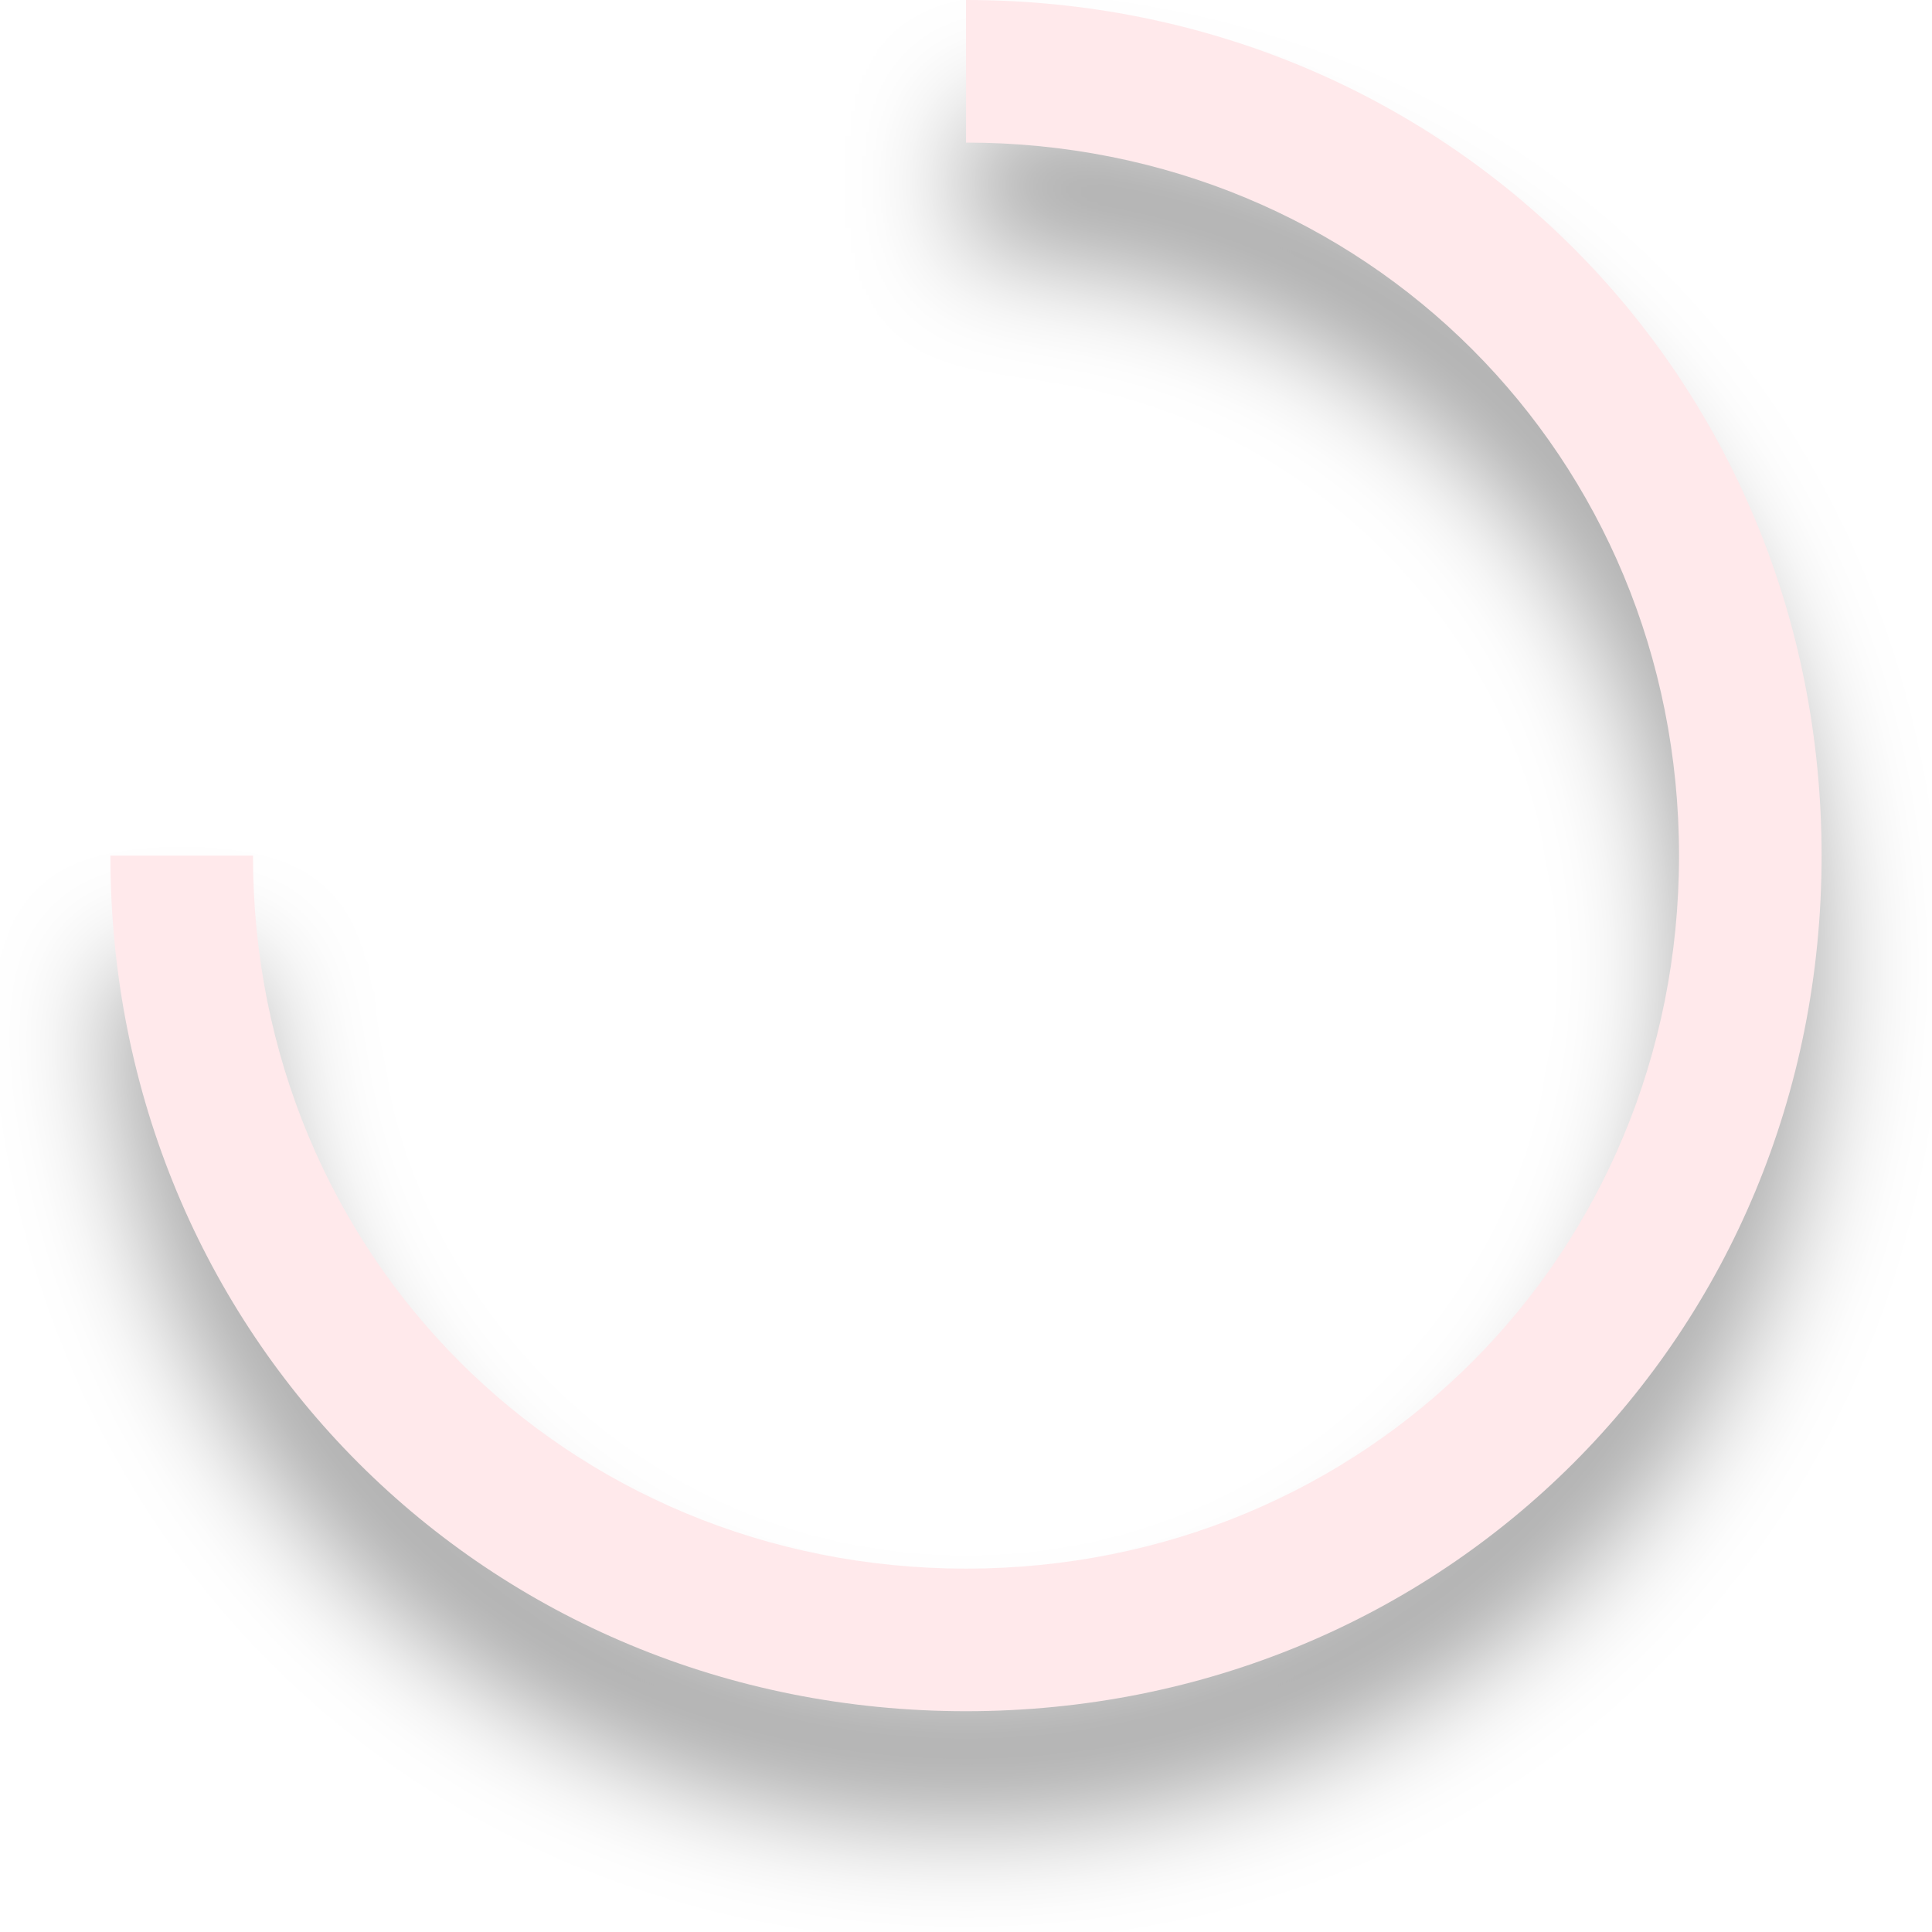
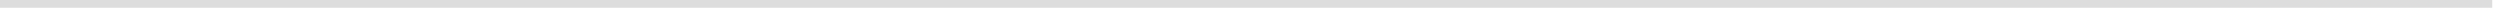
- <svg xmlns="http://www.w3.org/2000/svg" xmlns:xlink="http://www.w3.org/1999/xlink" version="1.1" width="35px" height="35px">
-   <defs>
-     <filter x="110px" y="9px" width="35px" height="35px" filterUnits="userSpaceOnUse" id="filter1355">
-       <feOffset dx="0" dy="2" in="SourceAlpha" result="shadowOffsetInner" />
-       <feGaussianBlur stdDeviation="1" in="shadowOffsetInner" result="shadowGaussian" />
-       <feComposite in2="shadowGaussian" operator="atop" in="SourceAlpha" result="shadowComposite" />
-       <feColorMatrix type="matrix" values="0 0 0 0 0  0 0 0 0 0  0 0 0 0 0  0 0 0 0.349 0  " in="shadowComposite" />
-     </filter>
-     <g id="widget1356">
-       <path d="M 0 15.5  L 2.583 15.5  C 2.583 22.733  8.267 28.417  15.5 28.417  C 22.733 28.417  28.417 22.733  28.417 15.5  C 28.417 8.267  22.733 2.583  15.5 2.583  L 15.5 0  C 24.18 0  31 6.82  31 15.5  C 31 24.18  24.18 31  15.5 31  C 6.82 31  0 24.18  0 15.5  Z " fill-rule="nonzero" fill="#ffe9eb" stroke="none" transform="matrix(1 0 0 1 112 9 )" />
-     </g>
-   </defs>
-   <g transform="matrix(1 0 0 1 -110 -9 )">
-     <use xlink:href="#widget1356" filter="url(#filter1355)" />
-     <use xlink:href="#widget1356" />
+ <svg xmlns="http://www.w3.org/2000/svg" version="1.1" width="322px" height="2px">
+   <g transform="matrix(1 0 0 1 -19 -1174 )">
+     <path d="M 19 1174.5  L 340 1174.5  " stroke-width="1" stroke="#dddddd" fill="none" />
  </g>
</svg>
